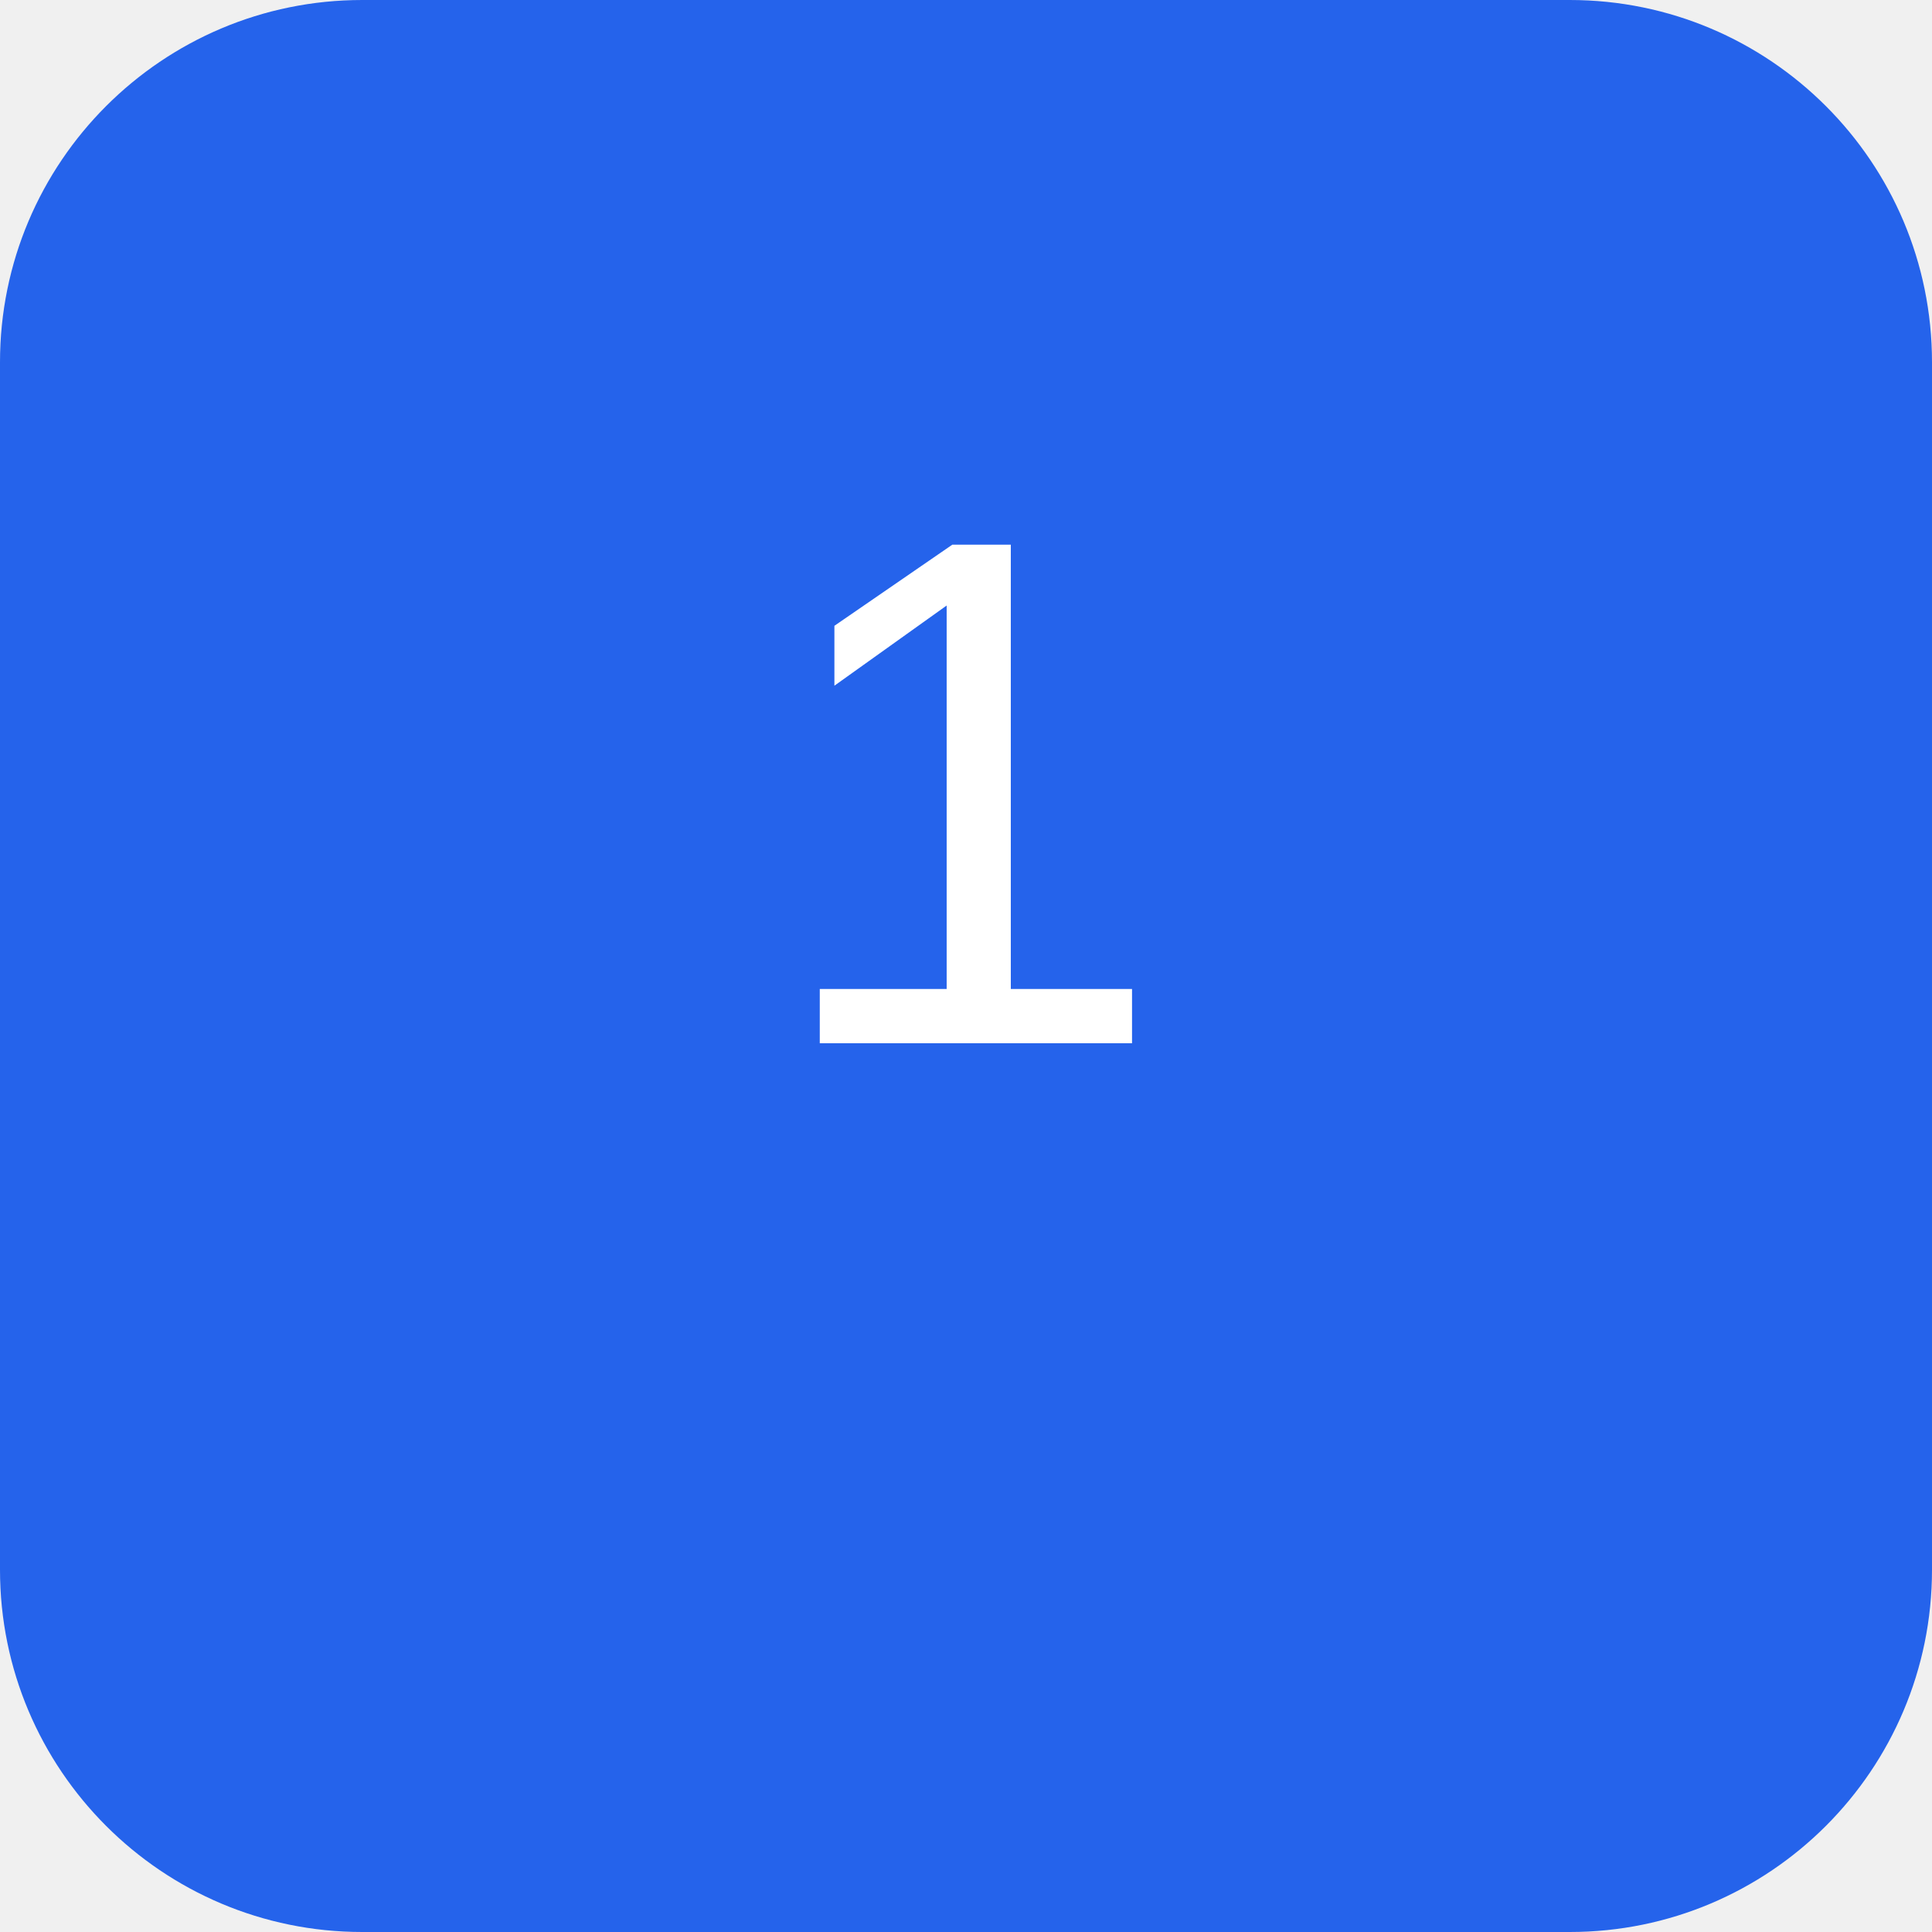
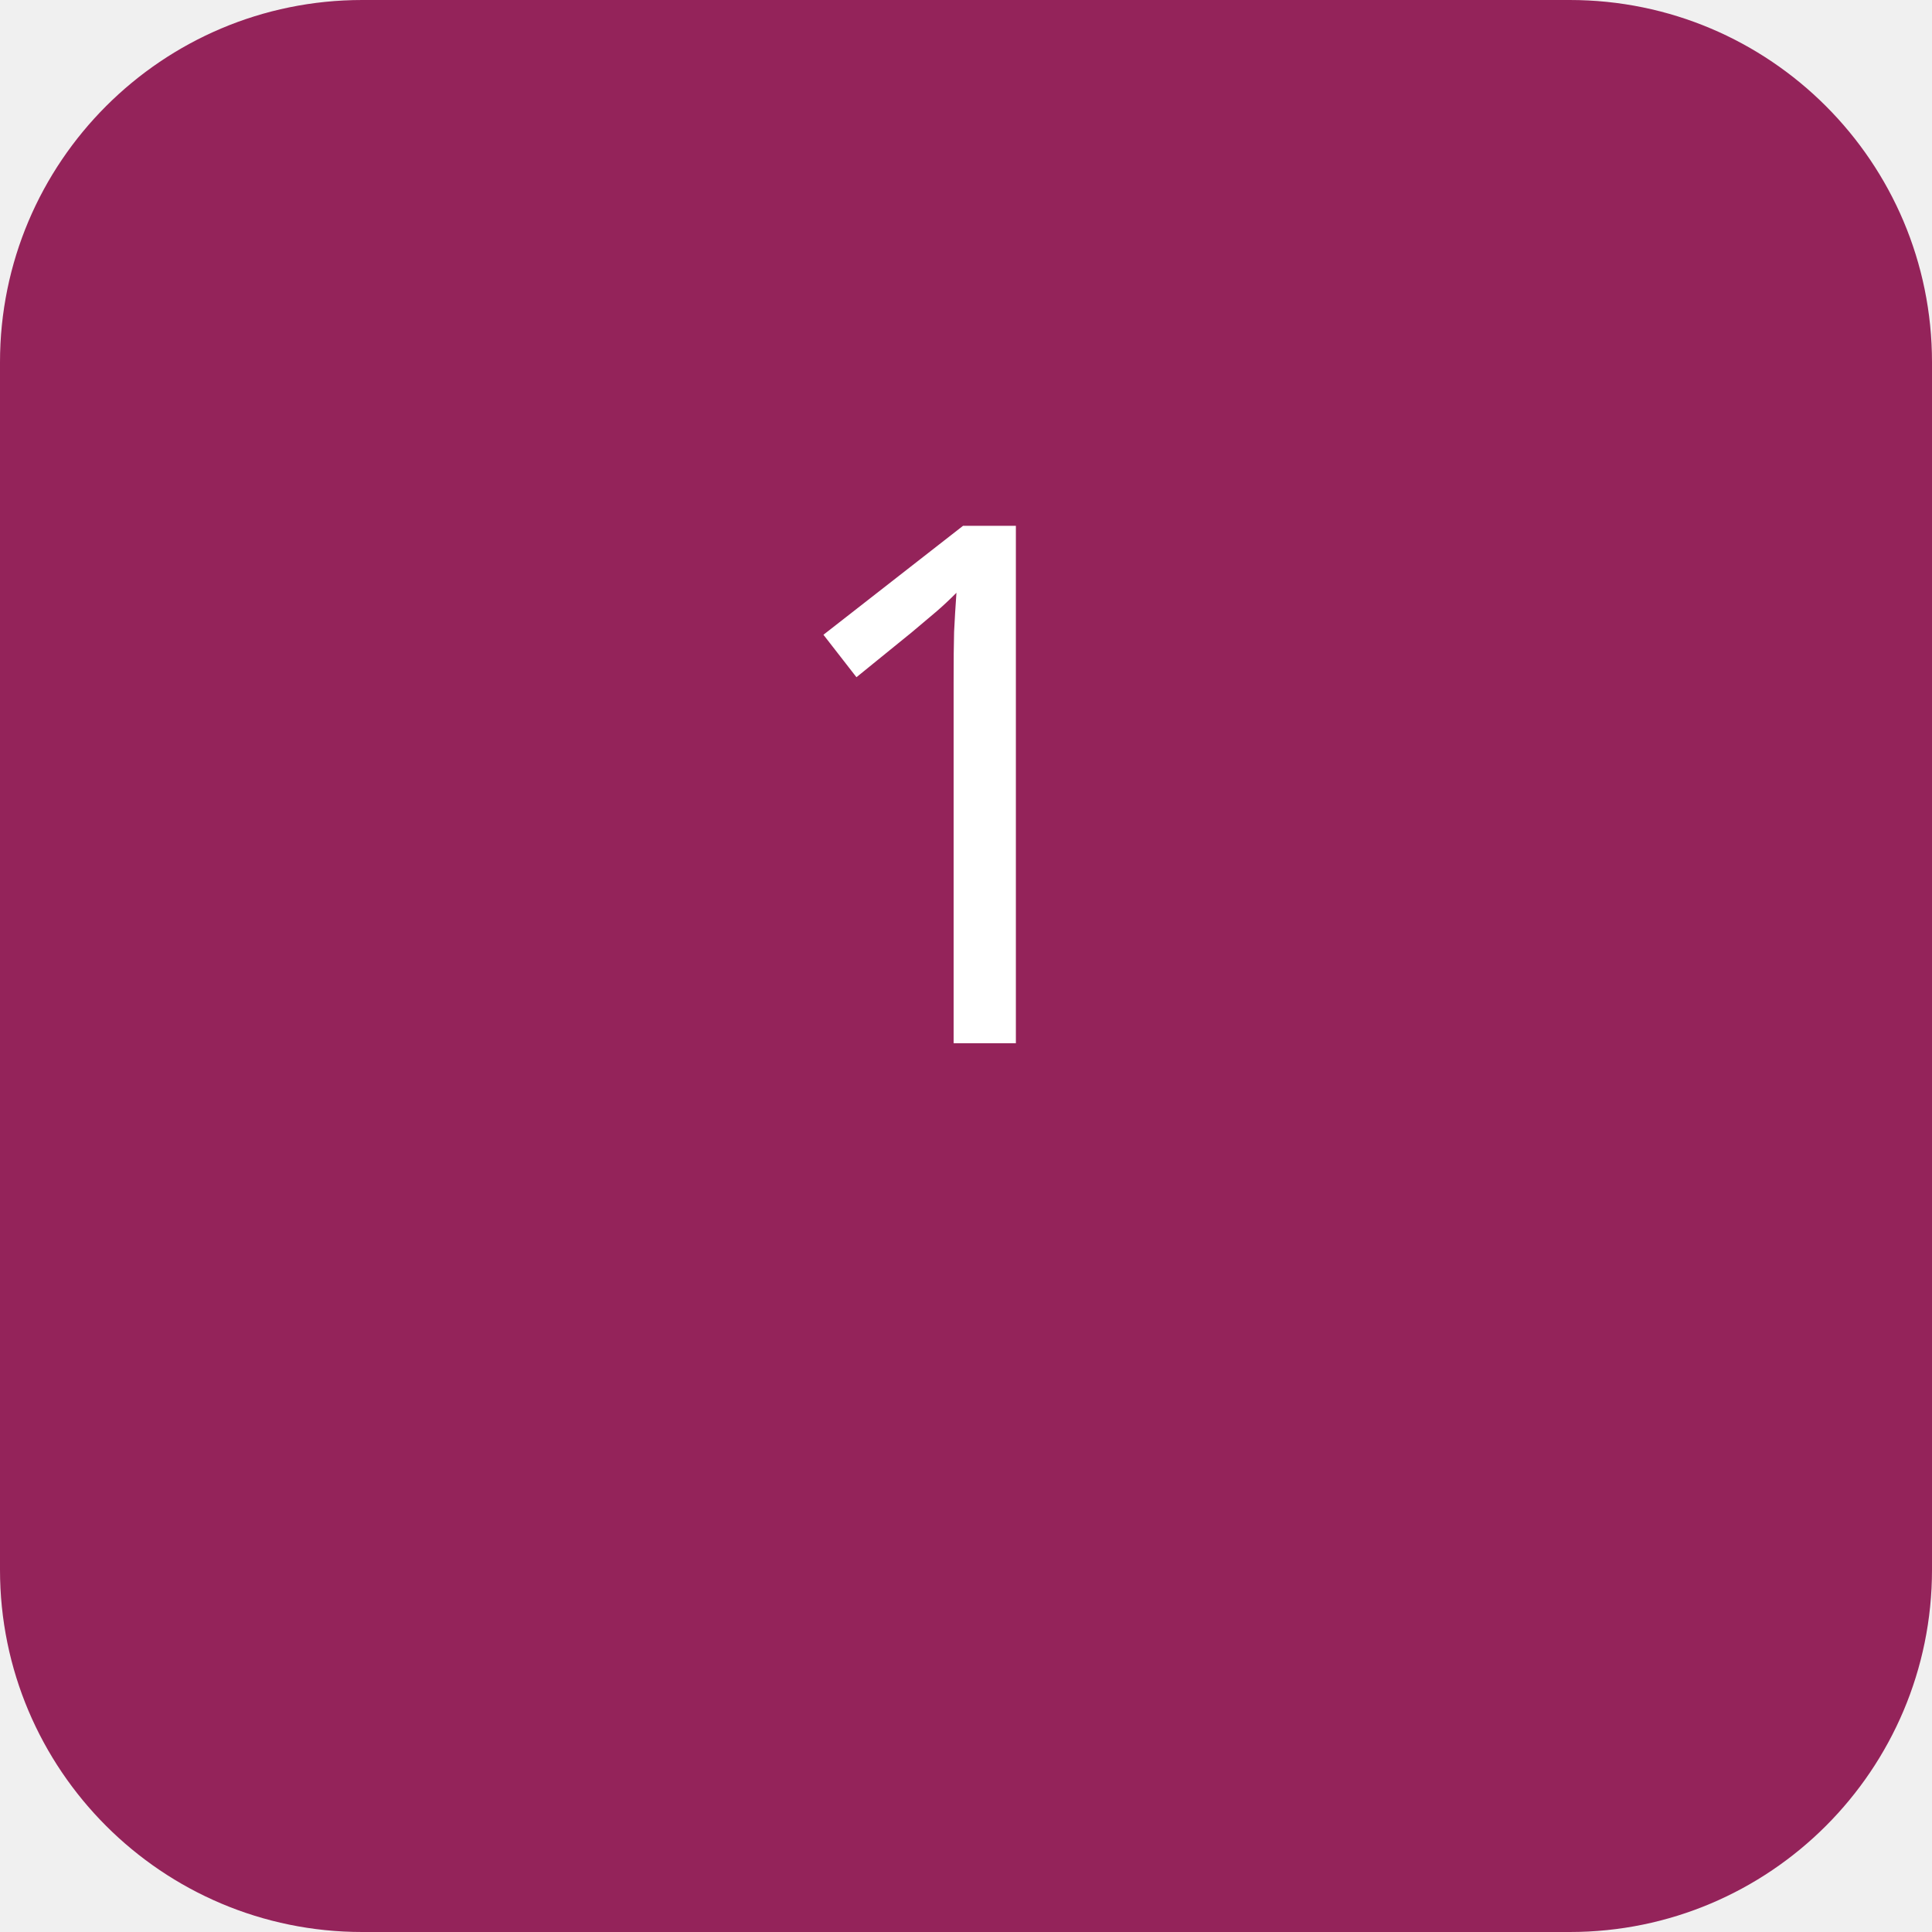
<svg xmlns="http://www.w3.org/2000/svg" width="64" height="64" viewBox="0 0 64 64">
-   <rect width="64" height="64" rx="12" fill="#2563eb" />
-   <text x="50%" y="54%" font-size="24" fill="#fff" font-family="Arial" text-anchor="middle">1</text>
+   <rect width="64" height="64" rx="12" fill="#94235A" />
+   <text x="50%" y="54%" font-size="24" fill="#fff" font-family="ubuntu" text-anchor="middle">1</text>
</svg>
